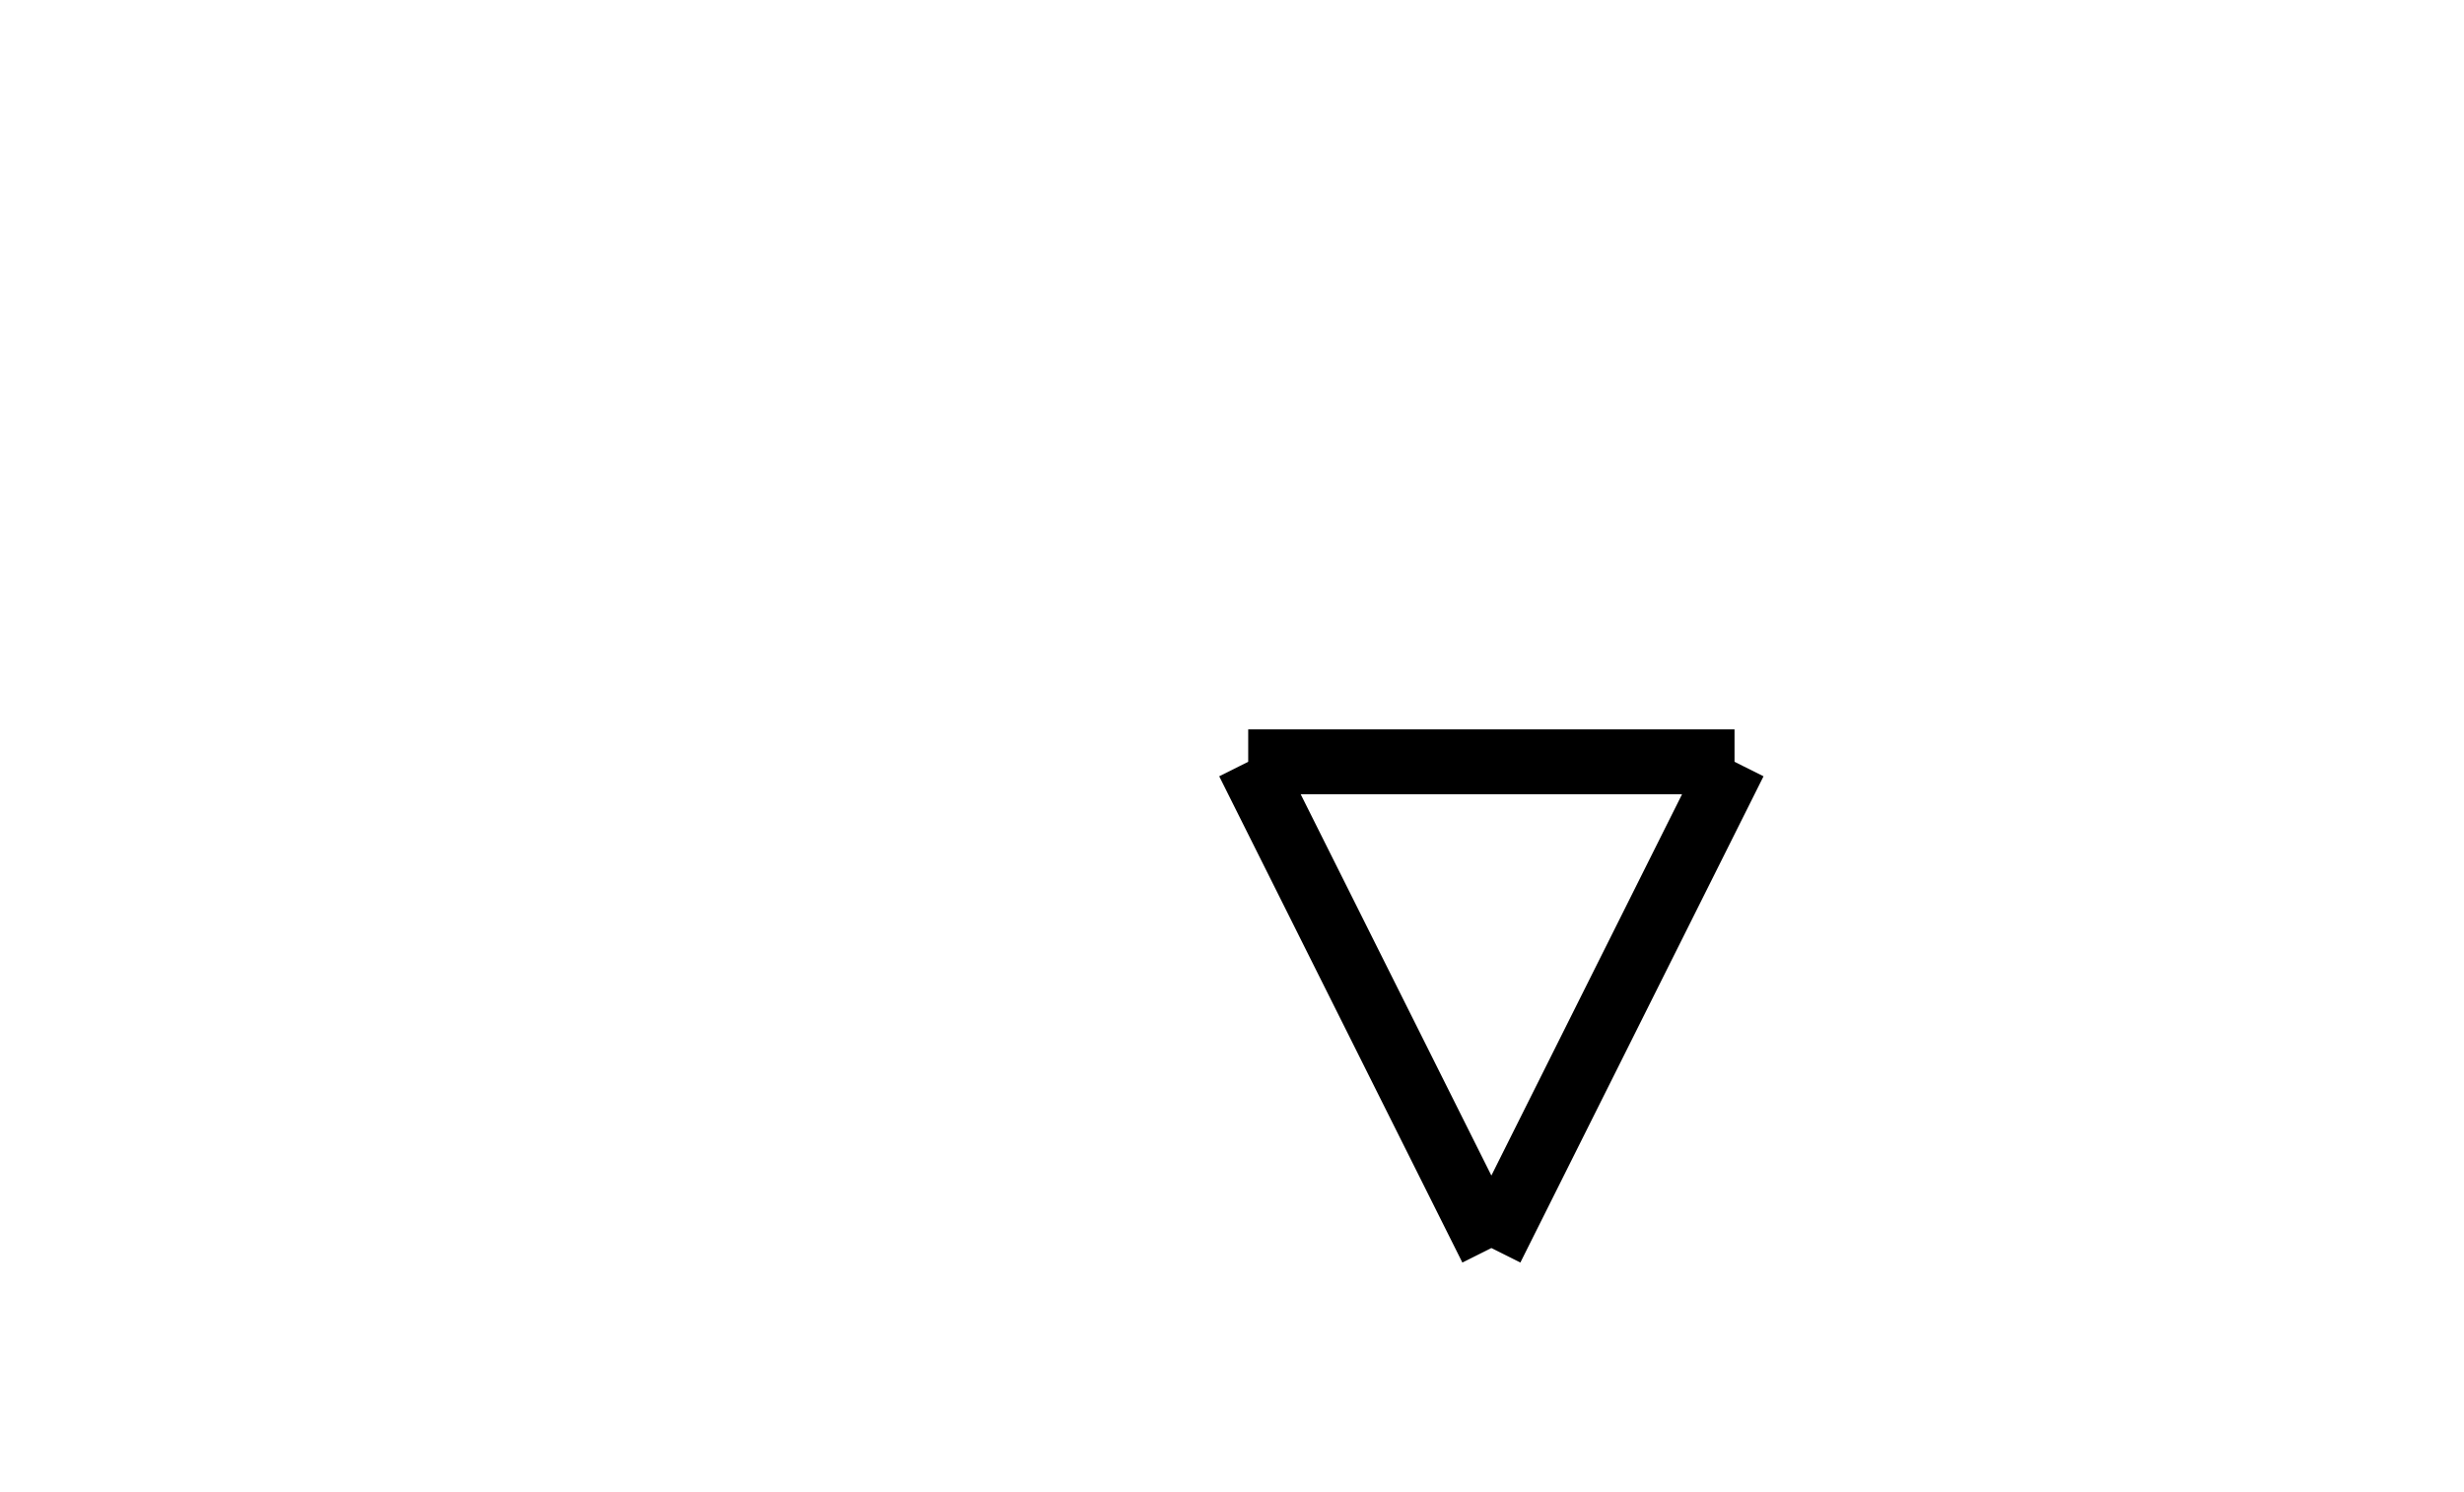
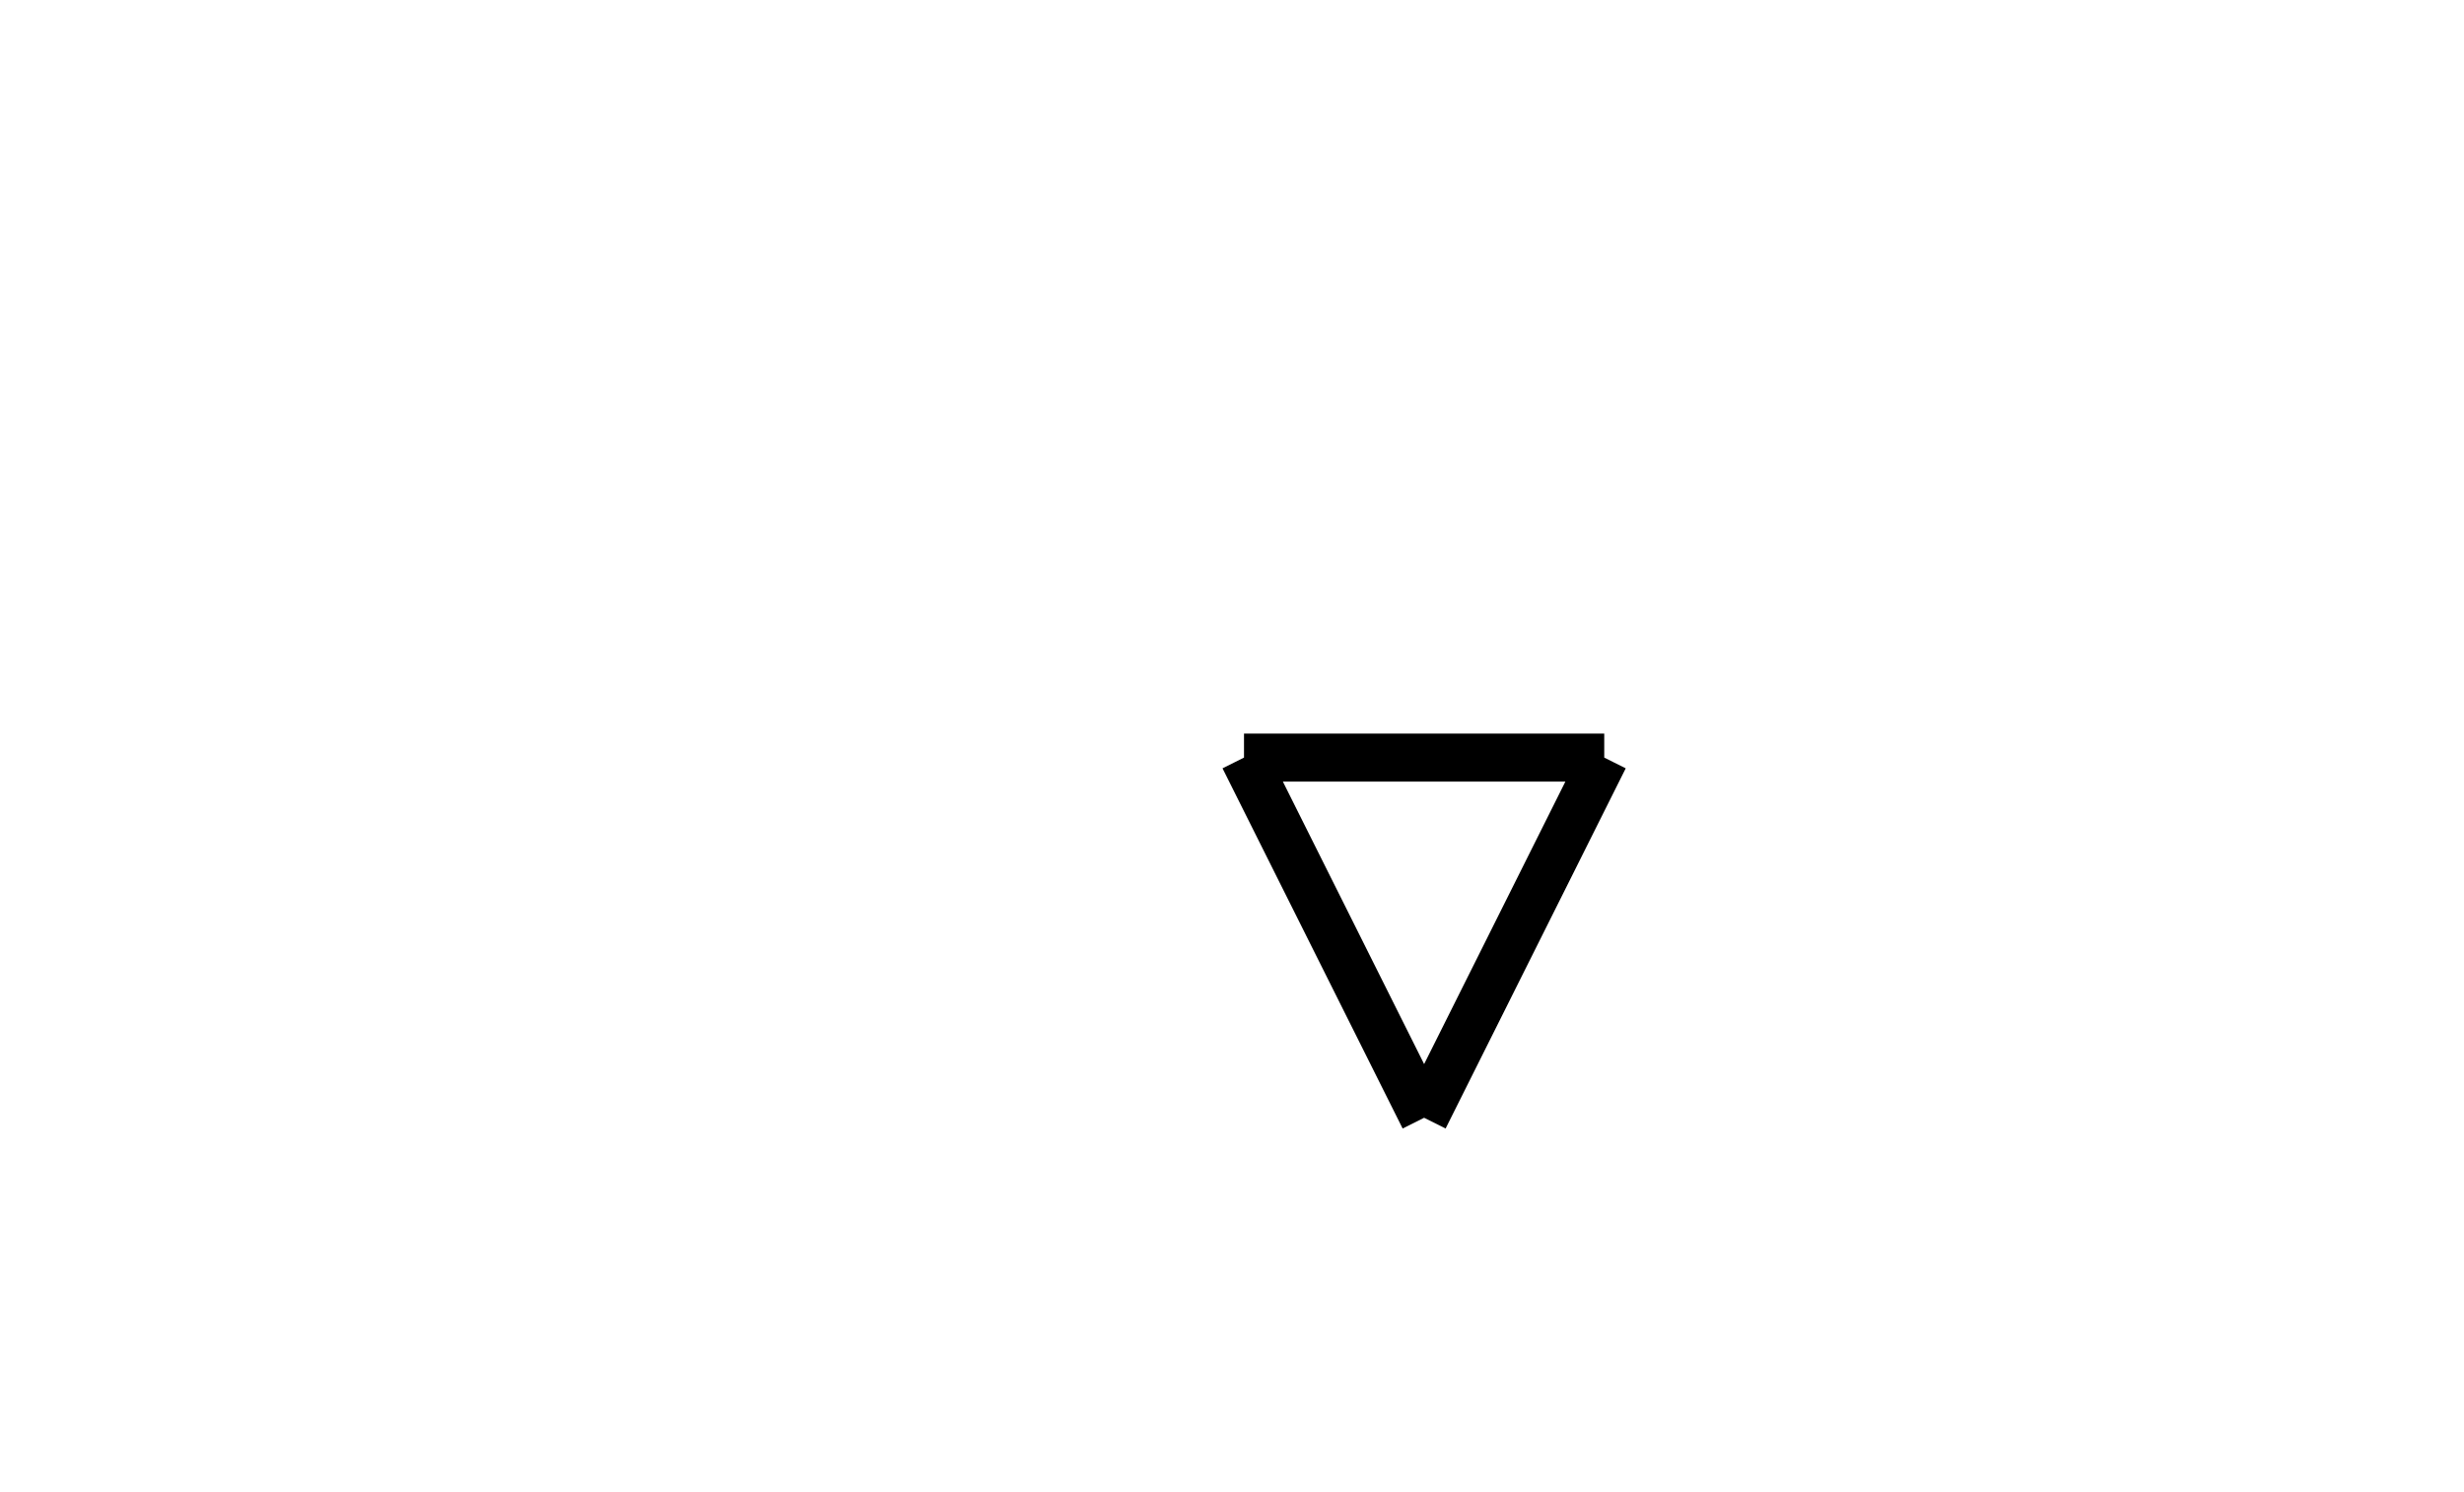
- <svg xmlns="http://www.w3.org/2000/svg" id="s2m-shape-manualFile" width="100%" class="flowchart" style="max-width: 76px;" viewBox="-8 -8 76 46" role="graphics-document document" aria-roledescription="flowchart-v2">
+ <svg xmlns="http://www.w3.org/2000/svg" id="s2m-shape-manualFile" width="100%" class="flowchart" style="max-width: 76px;" viewBox="-21.30 -16.05 102.60 62.10" role="graphics-document document" aria-roledescription="flowchart-v2">
  <g>
    <marker id="s2m-shape-manualFile_flowchart-v2-pointEnd" class="marker flowchart-v2" viewBox="0 0 10 10" refX="5" refY="5" markerUnits="userSpaceOnUse" markerWidth="8" markerHeight="8" orient="auto">
      <path d="M 0 0 L 10 5 L 0 10 z" class="arrowMarkerPath" style="stroke-width: 1; stroke-dasharray: 1,0;" />
    </marker>
    <marker id="s2m-shape-manualFile_flowchart-v2-pointStart" class="marker flowchart-v2" viewBox="0 0 10 10" refX="4.5" refY="5" markerUnits="userSpaceOnUse" markerWidth="8" markerHeight="8" orient="auto">
      <path d="M 0 5 L 10 10 L 10 0 z" class="arrowMarkerPath" style="stroke-width: 1; stroke-dasharray: 1,0;" />
    </marker>
    <marker id="s2m-shape-manualFile_flowchart-v2-pointEnd-margin" class="marker flowchart-v2" viewBox="0 0 11.5 14" refX="11.5" refY="7" markerUnits="userSpaceOnUse" markerWidth="10.5" markerHeight="14" orient="auto">
      <path d="M 0 0 L 11.5 7 L 0 14 z" class="arrowMarkerPath" style="stroke-width: 0; stroke-dasharray: 1,0;" />
    </marker>
    <marker id="s2m-shape-manualFile_flowchart-v2-pointStart-margin" class="marker flowchart-v2" viewBox="0 0 11.5 14" refX="1" refY="7" markerUnits="userSpaceOnUse" markerWidth="11.5" markerHeight="14" orient="auto">
      <polygon points="0,7 11.5,14 11.5,0" class="arrowMarkerPath" style="stroke-width: 0; stroke-dasharray: 1,0;" />
    </marker>
    <marker id="s2m-shape-manualFile_flowchart-v2-circleEnd" class="marker flowchart-v2" viewBox="0 0 10 10" refX="11" refY="5" markerUnits="userSpaceOnUse" markerWidth="11" markerHeight="11" orient="auto">
      <circle cx="5" cy="5" r="5" class="arrowMarkerPath" style="stroke-width: 1; stroke-dasharray: 1,0;" />
    </marker>
    <marker id="s2m-shape-manualFile_flowchart-v2-circleStart" class="marker flowchart-v2" viewBox="0 0 10 10" refX="-1" refY="5" markerUnits="userSpaceOnUse" markerWidth="11" markerHeight="11" orient="auto">
      <circle cx="5" cy="5" r="5" class="arrowMarkerPath" style="stroke-width: 1; stroke-dasharray: 1,0;" />
    </marker>
    <marker id="s2m-shape-manualFile_flowchart-v2-circleEnd-margin" class="marker flowchart-v2" viewBox="0 0 10 10" refY="5" refX="12.25" markerUnits="userSpaceOnUse" markerWidth="14" markerHeight="14" orient="auto">
      <circle cx="5" cy="5" r="5" class="arrowMarkerPath" style="stroke-width: 0; stroke-dasharray: 1,0;" />
    </marker>
    <marker id="s2m-shape-manualFile_flowchart-v2-circleStart-margin" class="marker flowchart-v2" viewBox="0 0 10 10" refX="-2" refY="5" markerUnits="userSpaceOnUse" markerWidth="14" markerHeight="14" orient="auto">
      <circle cx="5" cy="5" r="5" class="arrowMarkerPath" style="stroke-width: 0; stroke-dasharray: 1,0;" />
    </marker>
    <marker id="s2m-shape-manualFile_flowchart-v2-crossEnd" class="marker cross flowchart-v2" viewBox="0 0 11 11" refX="12" refY="5.2" markerUnits="userSpaceOnUse" markerWidth="11" markerHeight="11" orient="auto">
      <path d="M 1,1 l 9,9 M 10,1 l -9,9" class="arrowMarkerPath" style="stroke-width: 2; stroke-dasharray: 1,0;" />
    </marker>
    <marker id="s2m-shape-manualFile_flowchart-v2-crossStart" class="marker cross flowchart-v2" viewBox="0 0 11 11" refX="-1" refY="5.2" markerUnits="userSpaceOnUse" markerWidth="11" markerHeight="11" orient="auto">
      <path d="M 1,1 l 9,9 M 10,1 l -9,9" class="arrowMarkerPath" style="stroke-width: 2; stroke-dasharray: 1,0;" />
    </marker>
    <marker id="s2m-shape-manualFile_flowchart-v2-crossEnd-margin" class="marker cross flowchart-v2" viewBox="0 0 15 15" refX="17.7" refY="7.5" markerUnits="userSpaceOnUse" markerWidth="12" markerHeight="12" orient="auto">
      <path d="M 1,1 L 14,14 M 1,14 L 14,1" class="arrowMarkerPath" style="stroke-width: 2.5;" />
    </marker>
    <marker id="s2m-shape-manualFile_flowchart-v2-crossStart-margin" class="marker cross flowchart-v2" viewBox="0 0 15 15" refX="-3.5" refY="7.5" markerUnits="userSpaceOnUse" markerWidth="12" markerHeight="12" orient="auto">
      <path d="M 1,1 L 14,14 M 1,14 L 14,1" class="arrowMarkerPath" style="stroke-width: 2.5; stroke-dasharray: 1,0;" />
    </marker>
    <g class="root">
      <g class="clusters" />
      <g class="edgePaths" />
      <g class="edgeLabels" />
      <g class="nodes">
        <g class="node default" data-look="classic" transform="translate(38, 23)">
          <g transform="translate(-7.5, 7.5)" class="outer-path">
-             <path d="M0 -15 C3.825 -15, 7.651 -15, 15 -15 M0 -15 C3.696 -15, 7.393 -15, 15 -15 M15 -15 C12.687 -10.374, 10.374 -5.749, 7.5 0 M15 -15 C12.366 -9.733, 9.733 -4.466, 7.5 0 M7.5 0 C5.171 -4.657, 2.843 -9.314, 0 -15 M7.5 0 C5.835 -3.329, 4.171 -6.658, 0 -15" stroke="currentColor" stroke-width="2" fill="none" vector-effect="non-scaling-stroke" />
+             <path d="M0 -15 C5.623 -15, 11.245 -15, 15 -15 M0 -15 C3.359 -15, 6.719 -15, 15 -15 M15 -15 C12.949 -10.898, 10.898 -6.797, 7.5 0 M15 -15 C12.14 -9.279, 9.279 -3.558, 7.5 0 M7.5 0 C5.866 -3.268, 4.232 -6.536, 0 -15 M7.5 0 C5.363 -4.274, 3.226 -8.548, 0 -15" stroke="currentColor" stroke-width="2" fill="none" vector-effect="non-scaling-stroke" />
          </g>
        </g>
      </g>
    </g>
  </g>
  <linearGradient id="s2m-shape-manualFile-gradient" gradientUnits="objectBoundingBox" x1="0%" y1="0%" x2="100%" y2="0%">
    <stop offset="0%" stop-color="hsl(40.588, 60%, 83.333%)" stop-opacity="1" />
    <stop offset="100%" stop-color="hsl(-79.412, 60%, 83.333%)" stop-opacity="1" />
  </linearGradient>
</svg>
